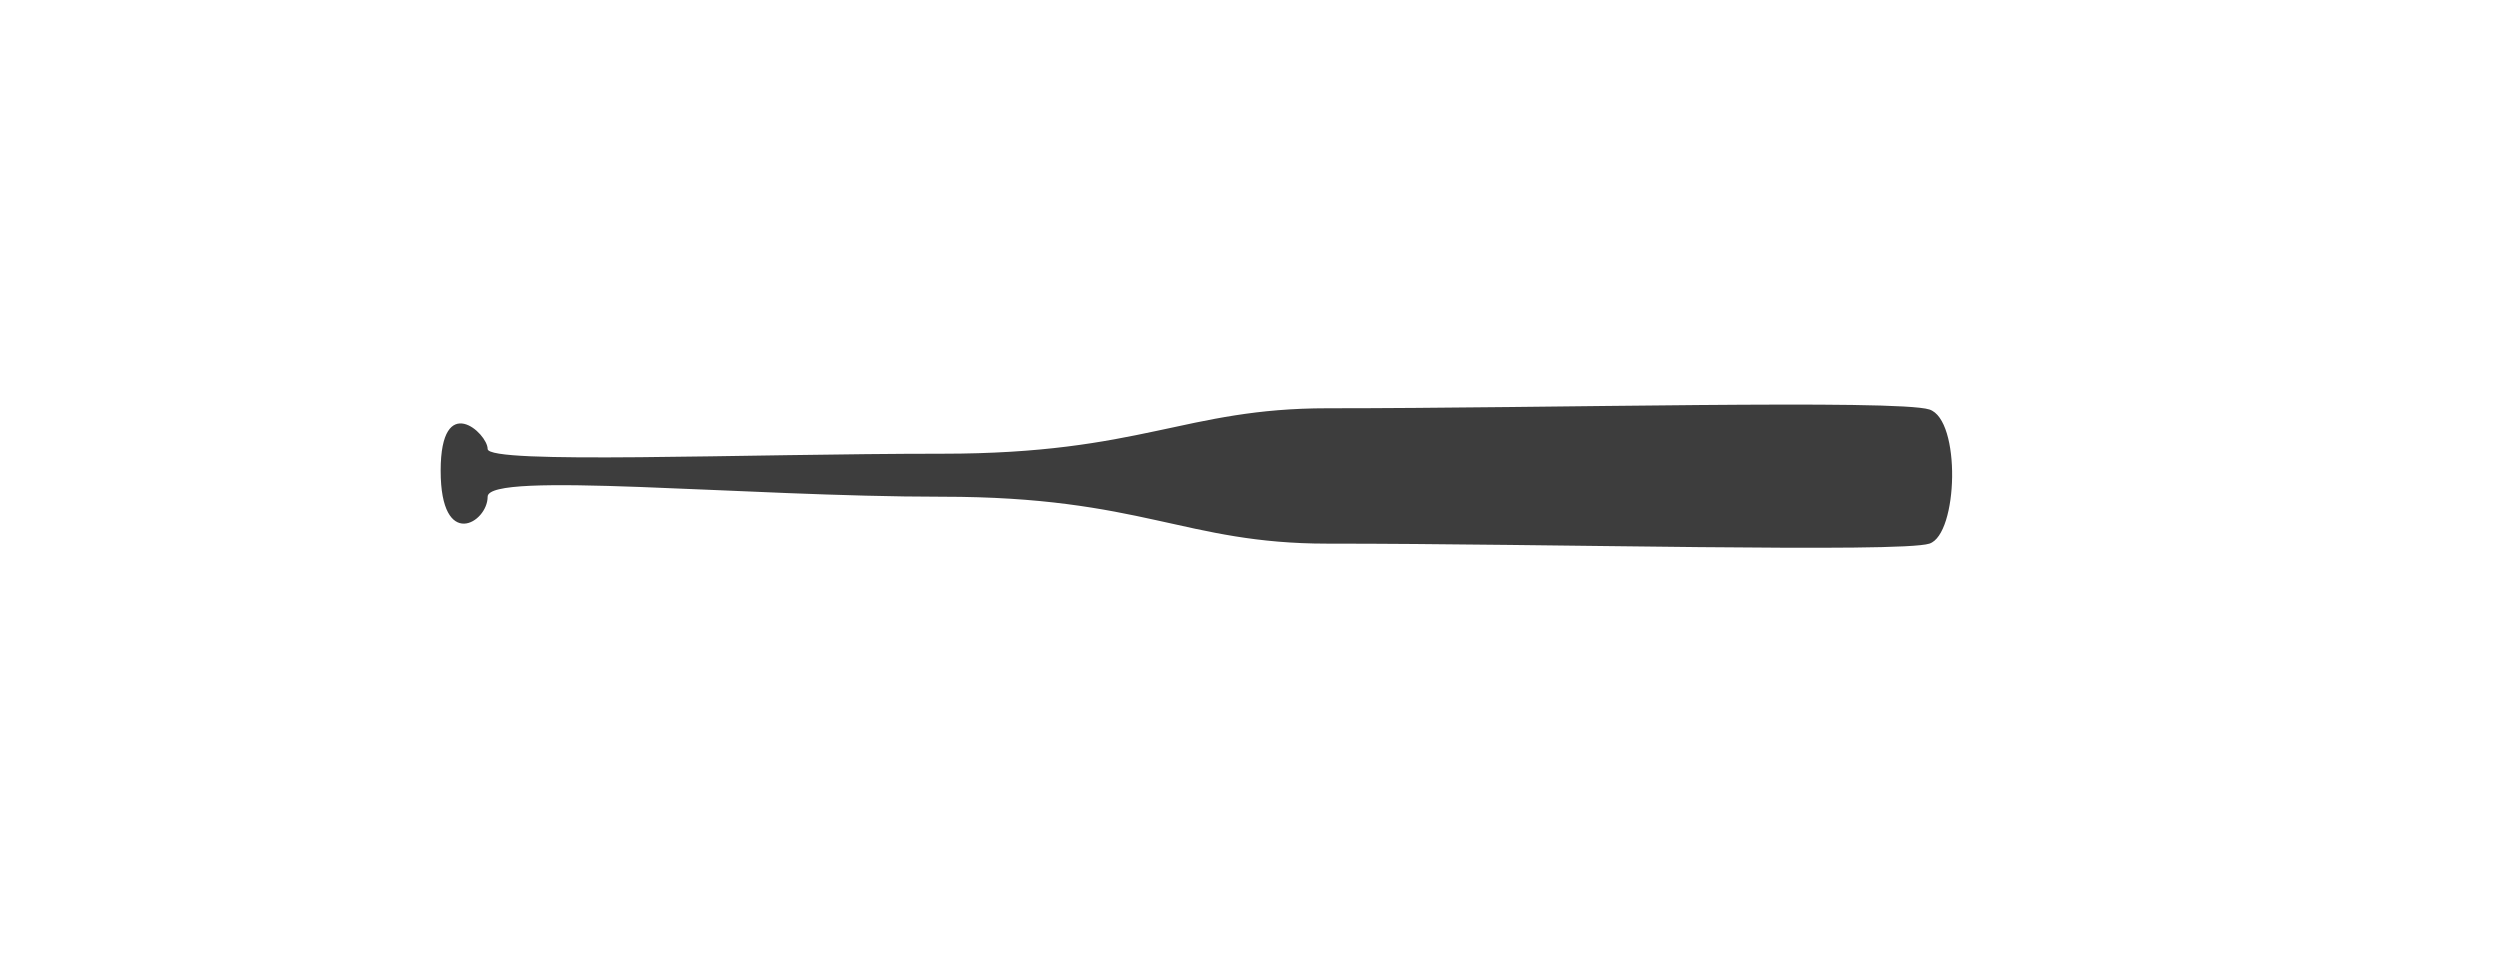
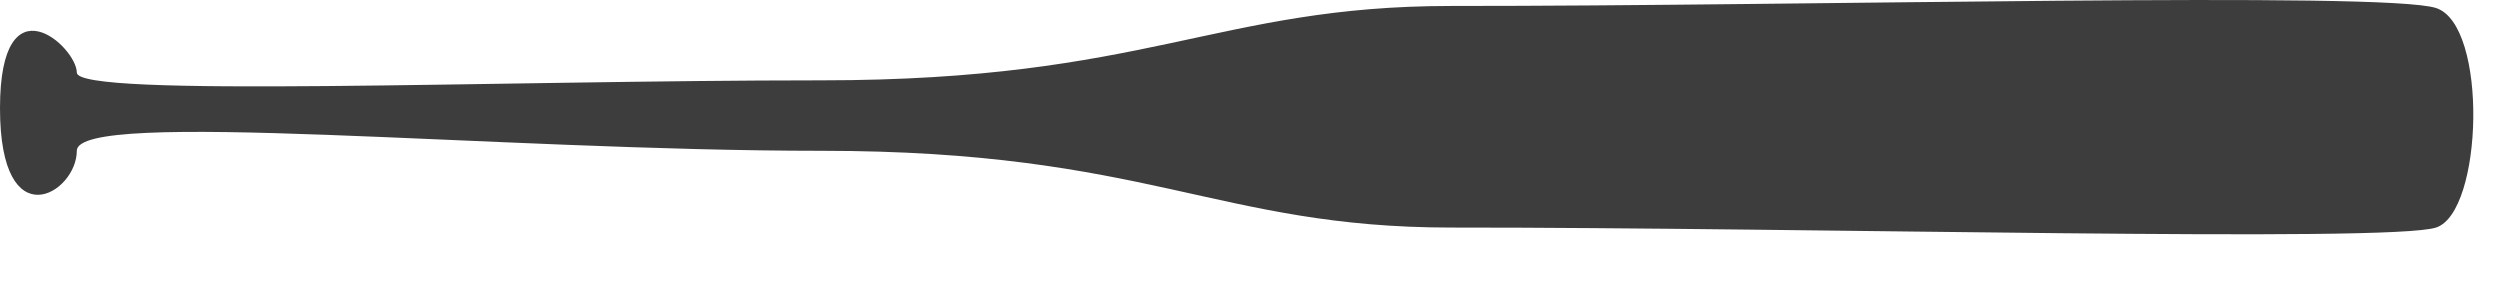
- <svg xmlns="http://www.w3.org/2000/svg" width="72" height="28" viewBox="0 0 72 28" fill="none">
-   <path d="M14.044 12.93C14.044 12.48 12.691 11.242 12.691 13.557C12.691 15.873 14.044 15.055 14.044 14.306C14.043 13.557 21.39 14.306 27.145 14.306C32.899 14.306 34.105 15.657 38.232 15.657C44.521 15.655 54.736 15.926 55.566 15.657C56.395 15.389 56.484 12.09 55.566 11.793C54.647 11.497 44.521 11.76 38.232 11.758C34.105 11.758 32.891 13.067 27.145 13.067C21.398 13.067 14.044 13.381 14.044 12.93Z" fill="#3D3D3D" />
+ <svg xmlns="http://www.w3.org/2000/svg" width="44" height="5" viewBox="0 0 44 5" fill="none">
+   <path d="M1.352 1.278C1.352 0.827 -3.33346e-05 -0.411 0 1.905C-3.3334e-05 4.221 1.352 3.402 1.352 2.654C1.352 1.905 8.699 2.654 14.453 2.654C20.208 2.654 21.414 4.005 25.54 4.005C31.829 4.002 42.044 4.273 42.874 4.005C43.704 3.736 43.793 0.437 42.874 0.141C41.956 -0.155 31.829 0.108 25.54 0.105C21.414 0.105 20.2 1.414 14.453 1.414C8.707 1.414 1.352 1.728 1.352 1.278Z" fill="#3D3D3D" />
</svg>
